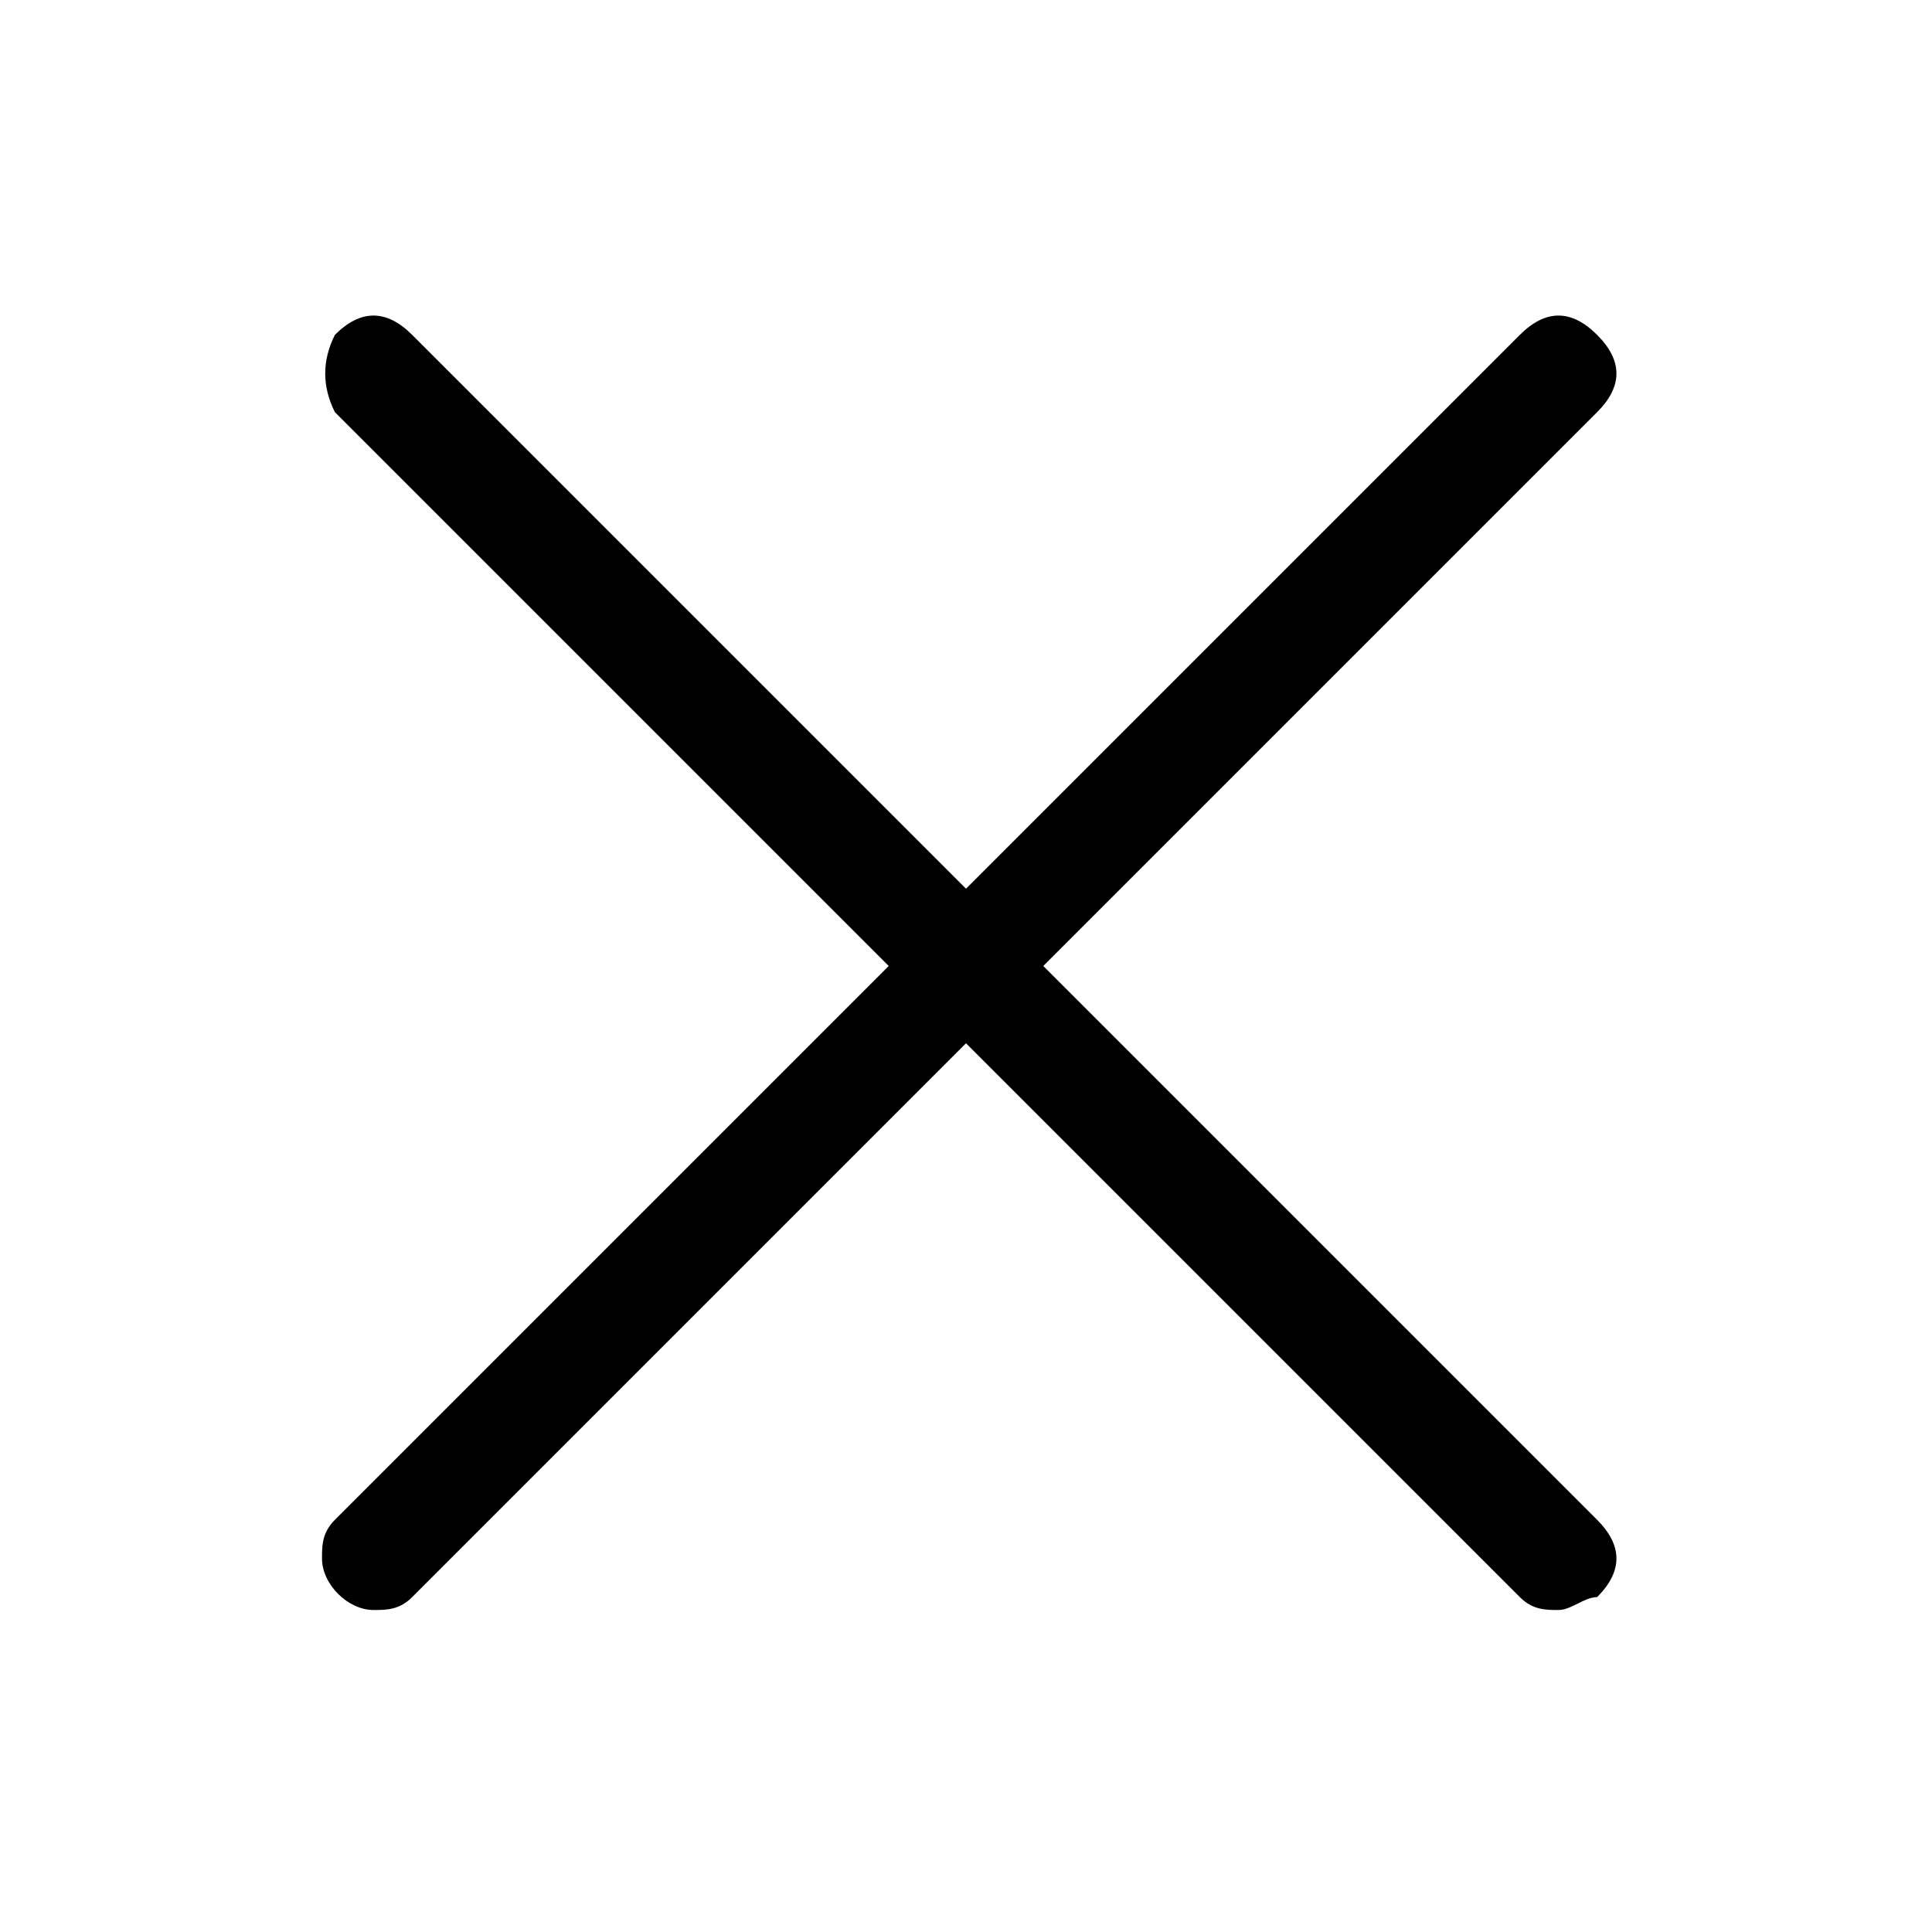
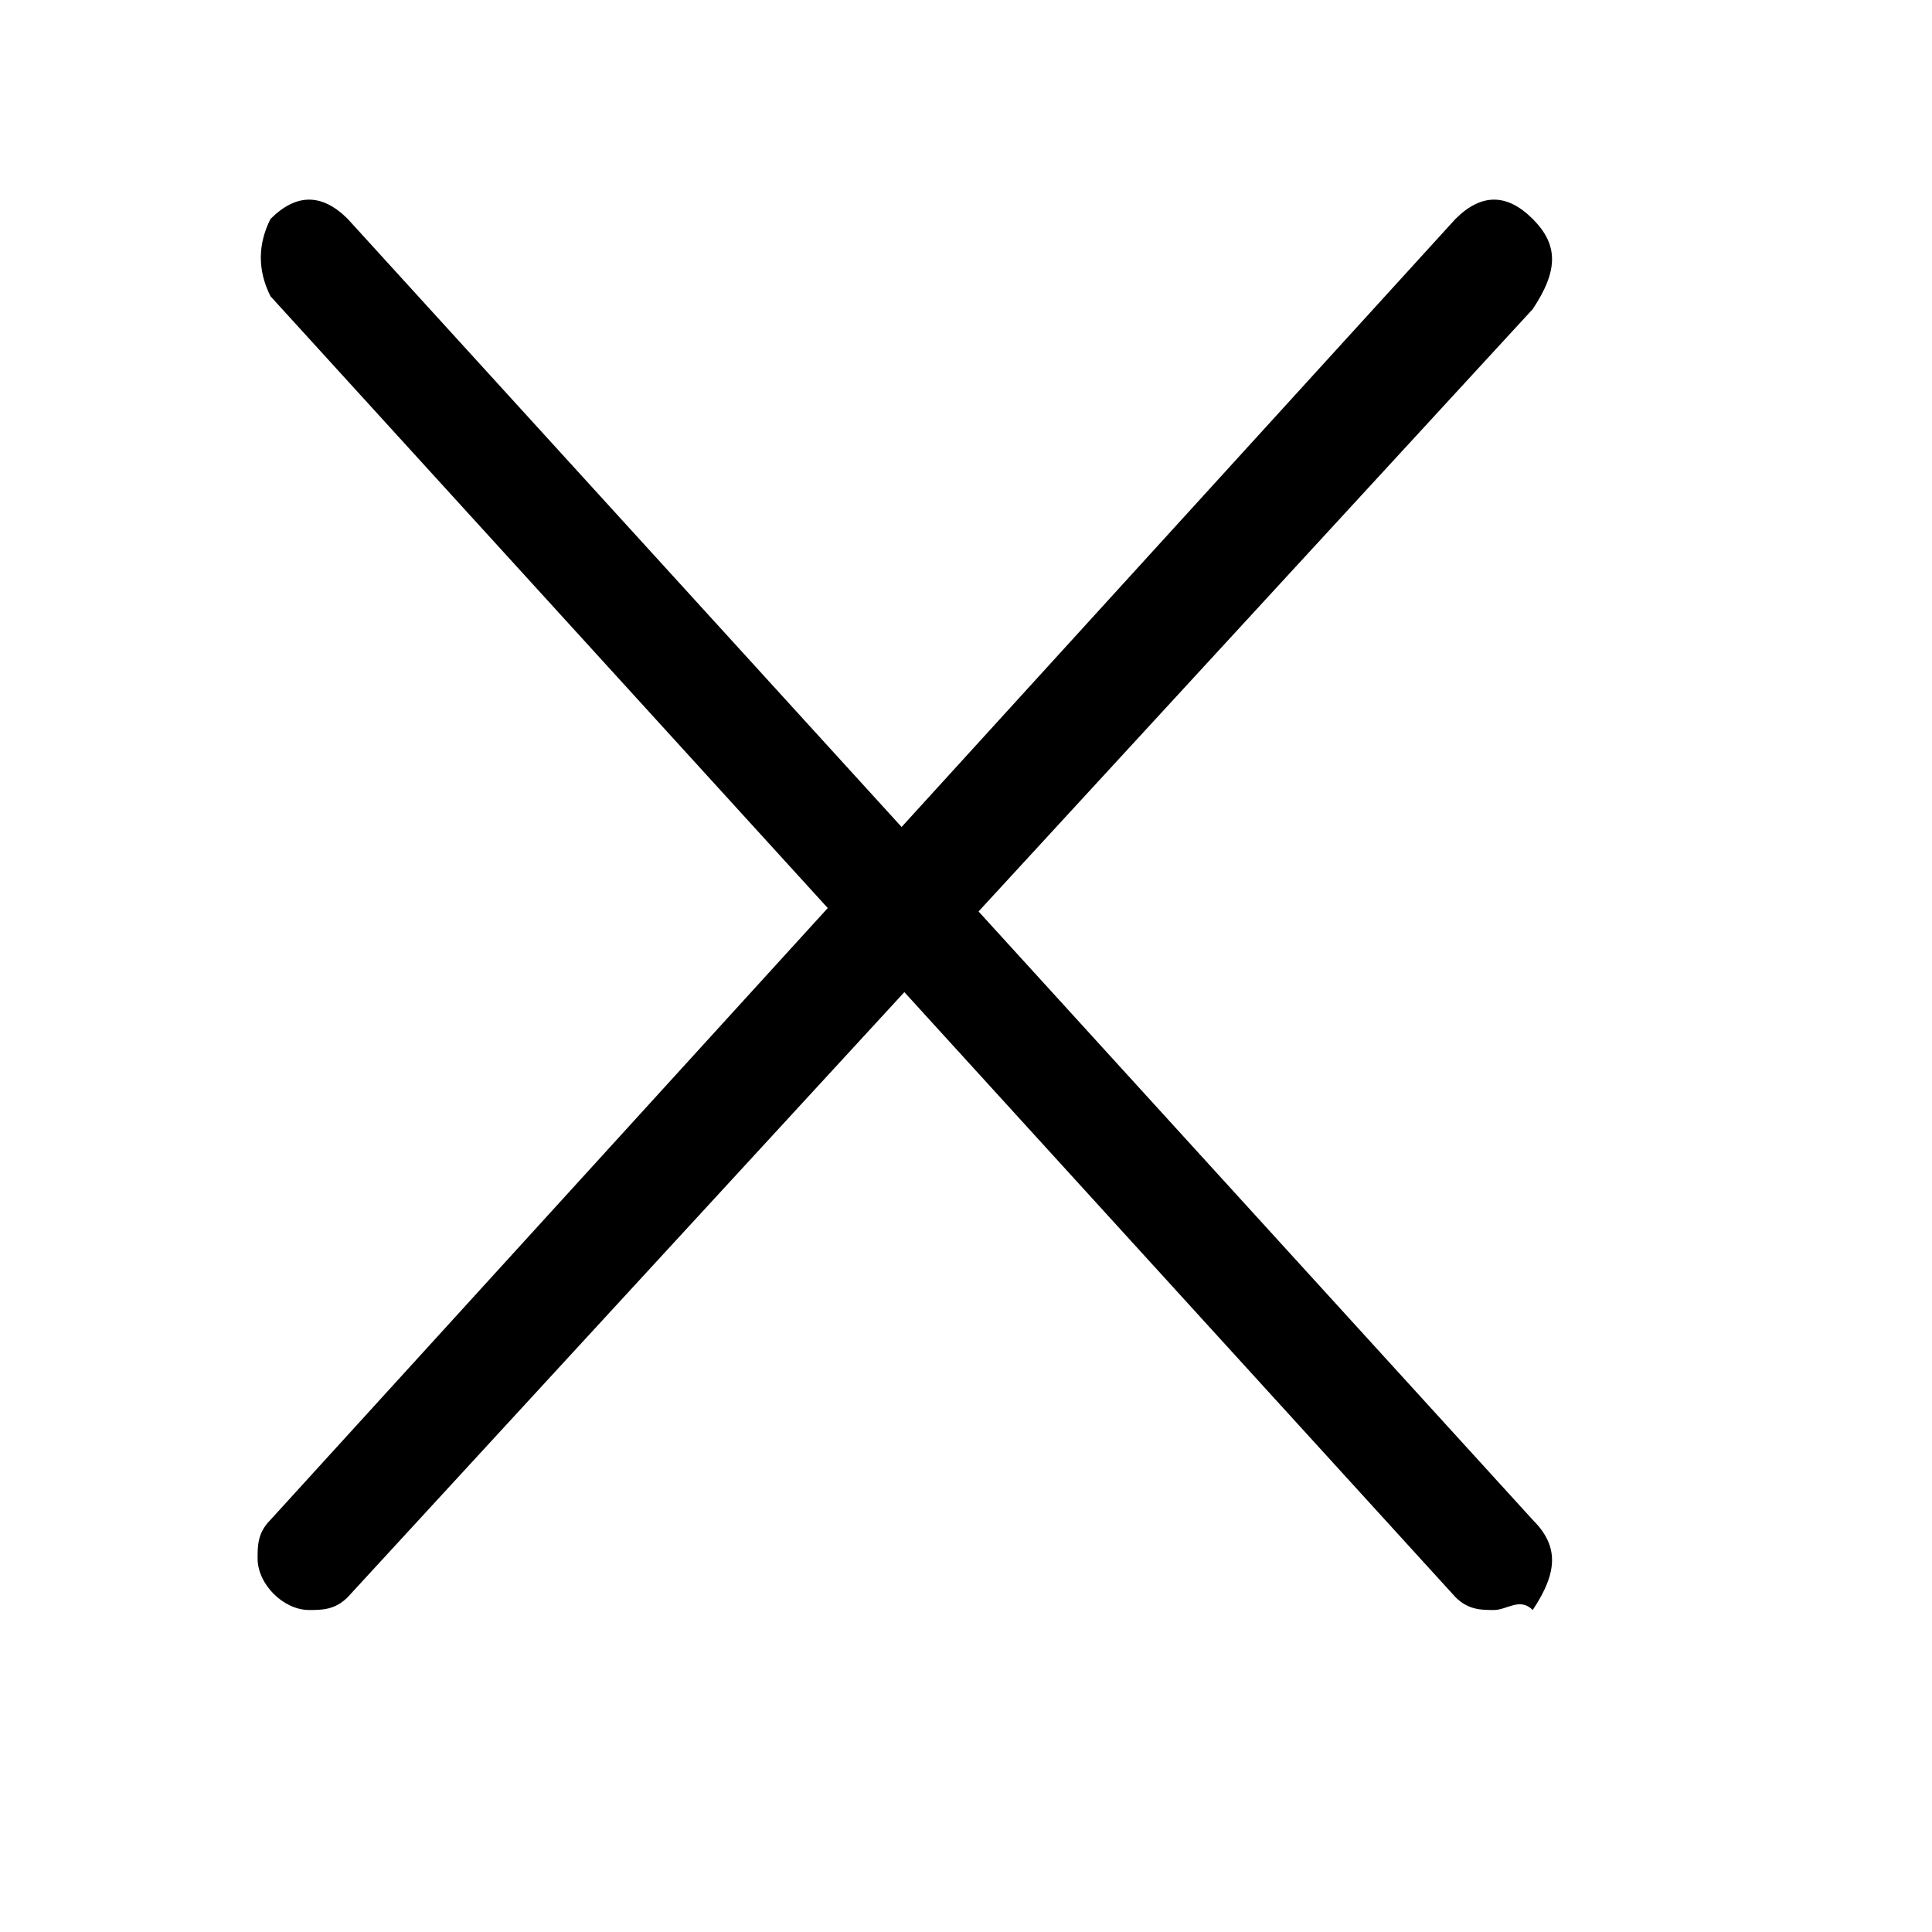
<svg xmlns="http://www.w3.org/2000/svg" version="1.1" id="Layer_1" x="0px" y="0px" width="15px" height="15px" viewBox="0 0 15 15" style="enable-background:new 0 0 15 15;" xml:space="preserve">
-   <path d="M2.9,12.5c-0.2,0-0.4-0.2-0.4-0.4c0-0.1,0-0.2,0.1-0.3l9.2-9.2c0.2-0.2,0.4-0.2,0.6,0c0.2,0.2,0.2,0.4,0,0.6l-9.2,9.2  C3.1,12.5,3,12.5,2.9,12.5z" />
-   <path d="M12.1,12.5c-0.1,0-0.2,0-0.3-0.1L2.6,3.2C2.5,3,2.5,2.8,2.6,2.6c0.2-0.2,0.4-0.2,0.6,0l9.2,9.2c0.2,0.2,0.2,0.4,0,0.6  C12.3,12.4,12.2,12.5,12.1,12.5L12.1,12.5z" />
+   <path d="M2.4,12.5c-0.2,0-0.4-0.2-0.4-0.4c0-0.1,0-0.2,0.1-0.3l9.2-10.1c0.2-0.2,0.4-0.2,0.6,0s0.2,0.4,0,0.7L2.7,12.4  C2.6,12.5,2.5,12.5,2.4,12.5z" />
+   <path d="M11.6,12.5c-0.1,0-0.2,0-0.3-0.1L2.1,2.3C2,2.1,2,1.9,2.1,1.7c0.2-0.2,0.4-0.2,0.6,0l9.2,10.1c0.2,0.2,0.2,0.4,0,0.7  C11.8,12.4,11.7,12.5,11.6,12.5L11.6,12.5z" />
</svg>
